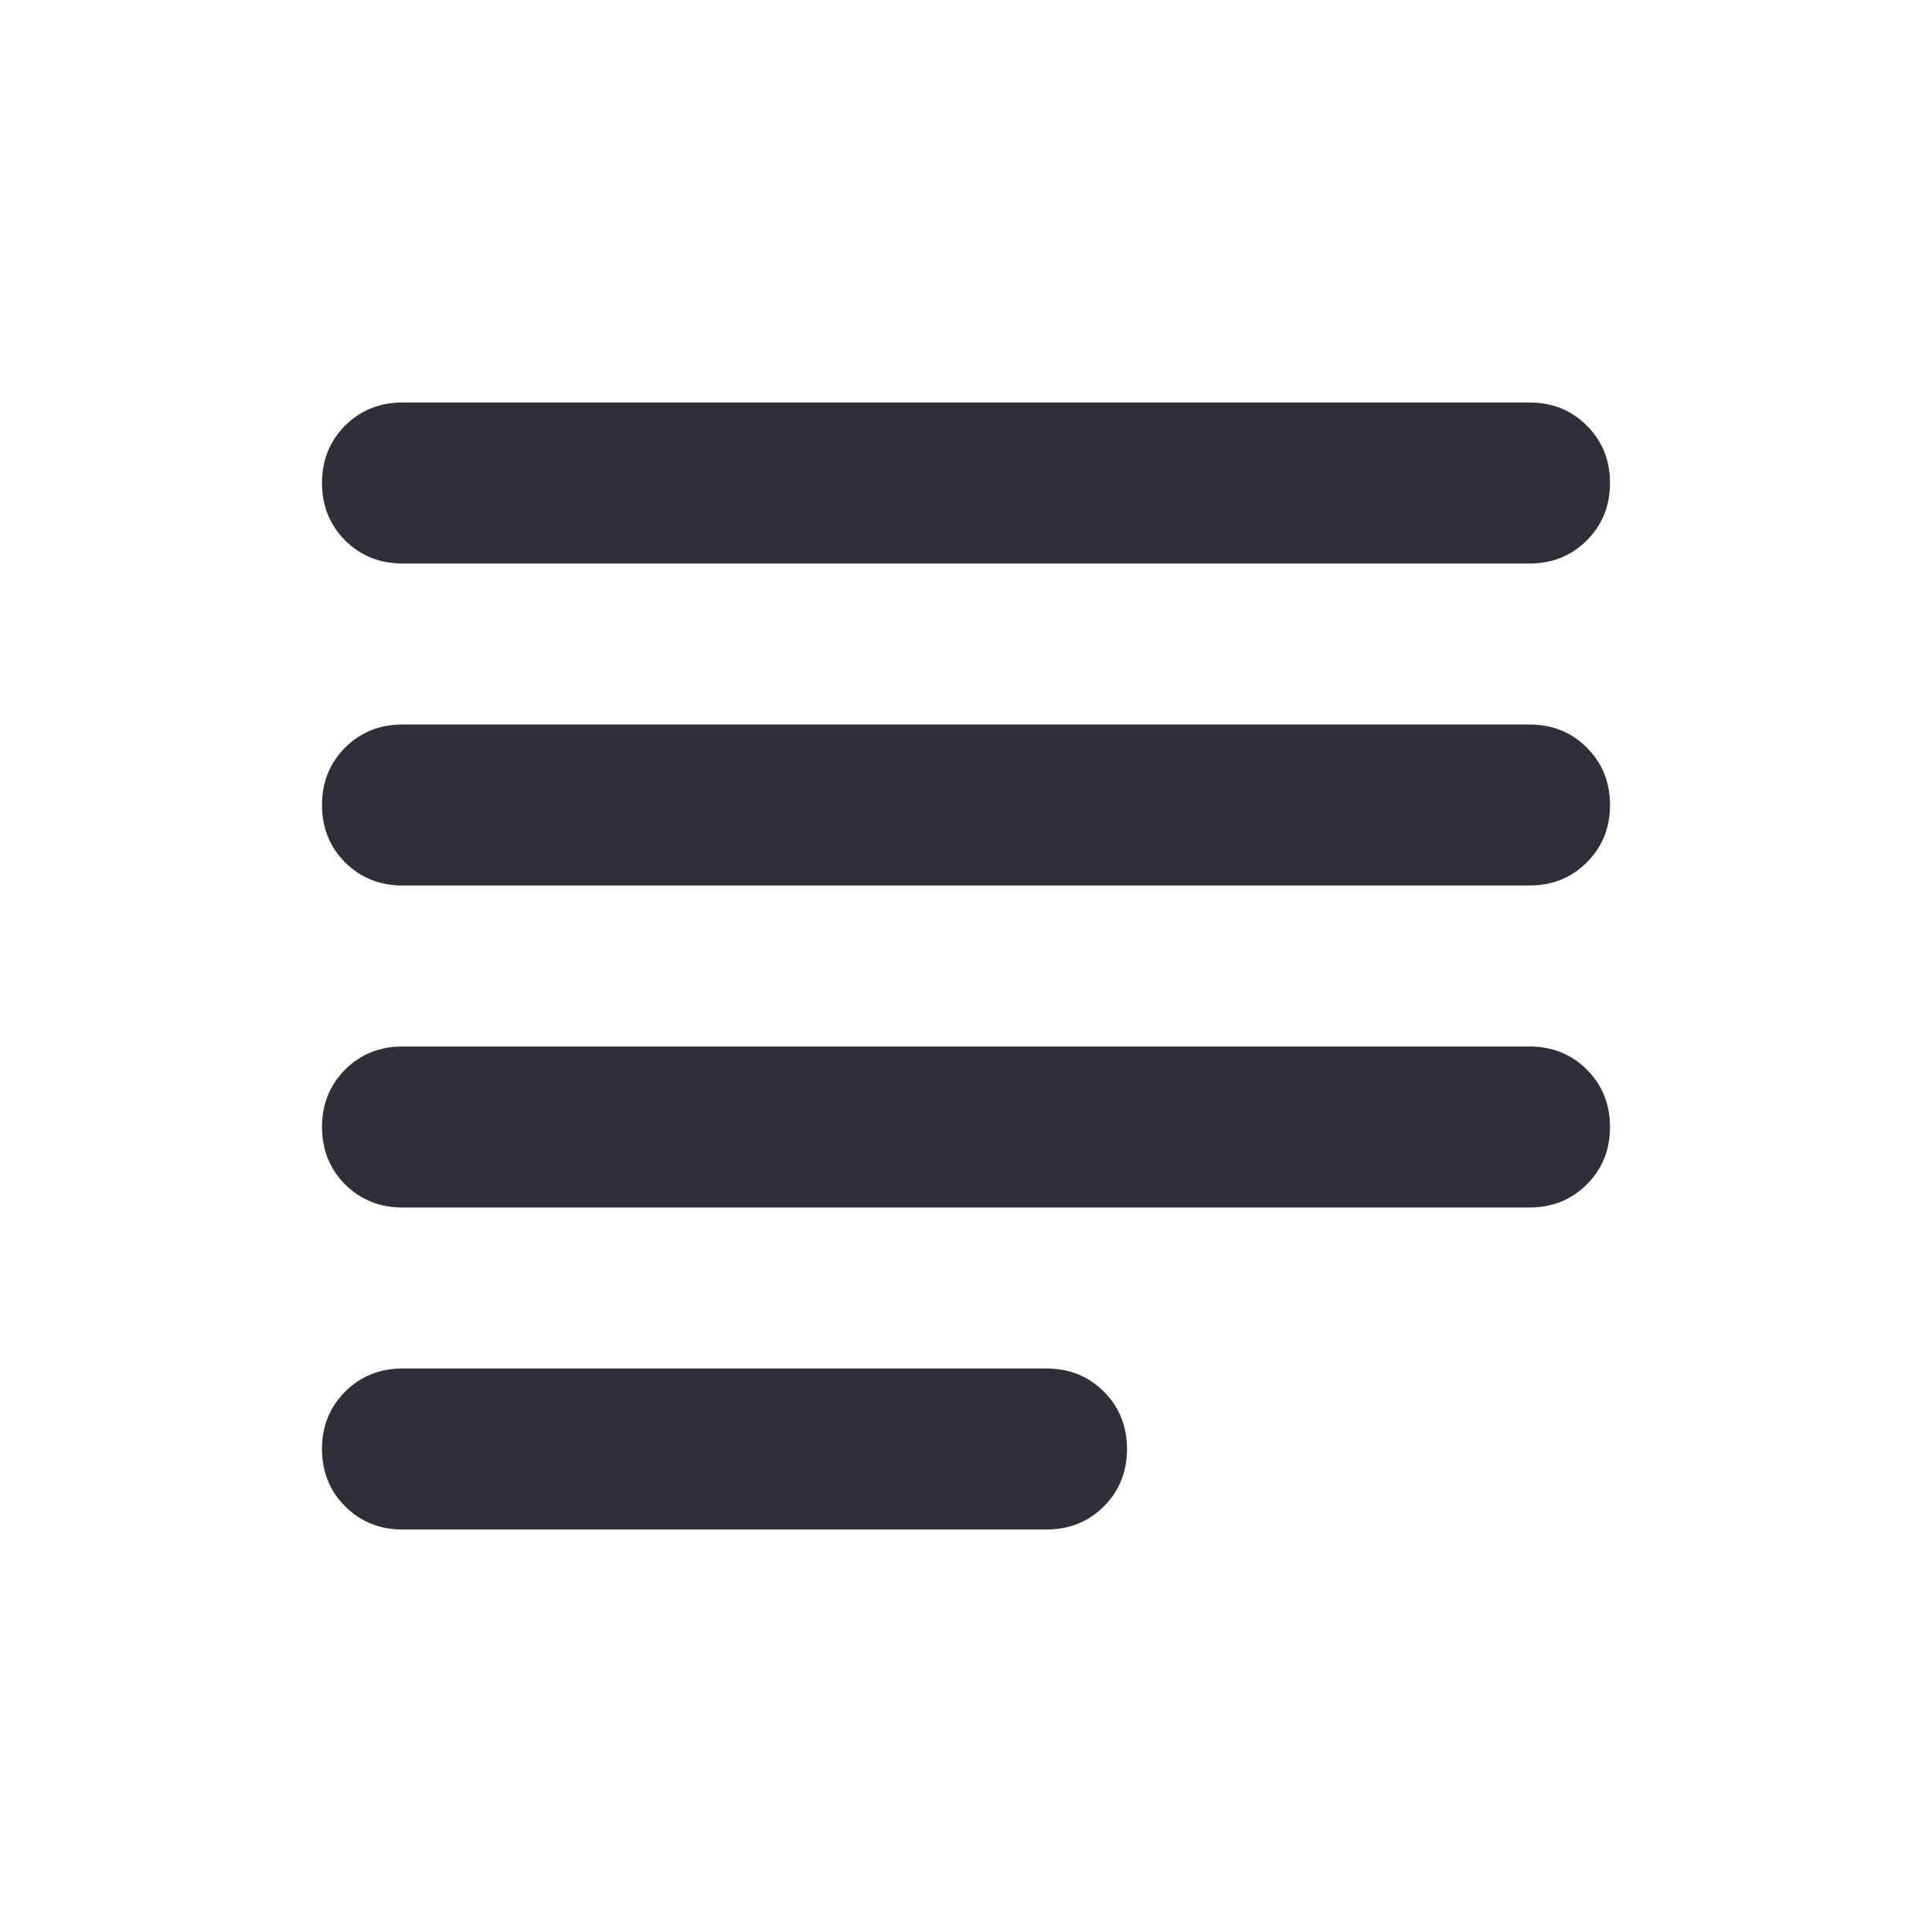
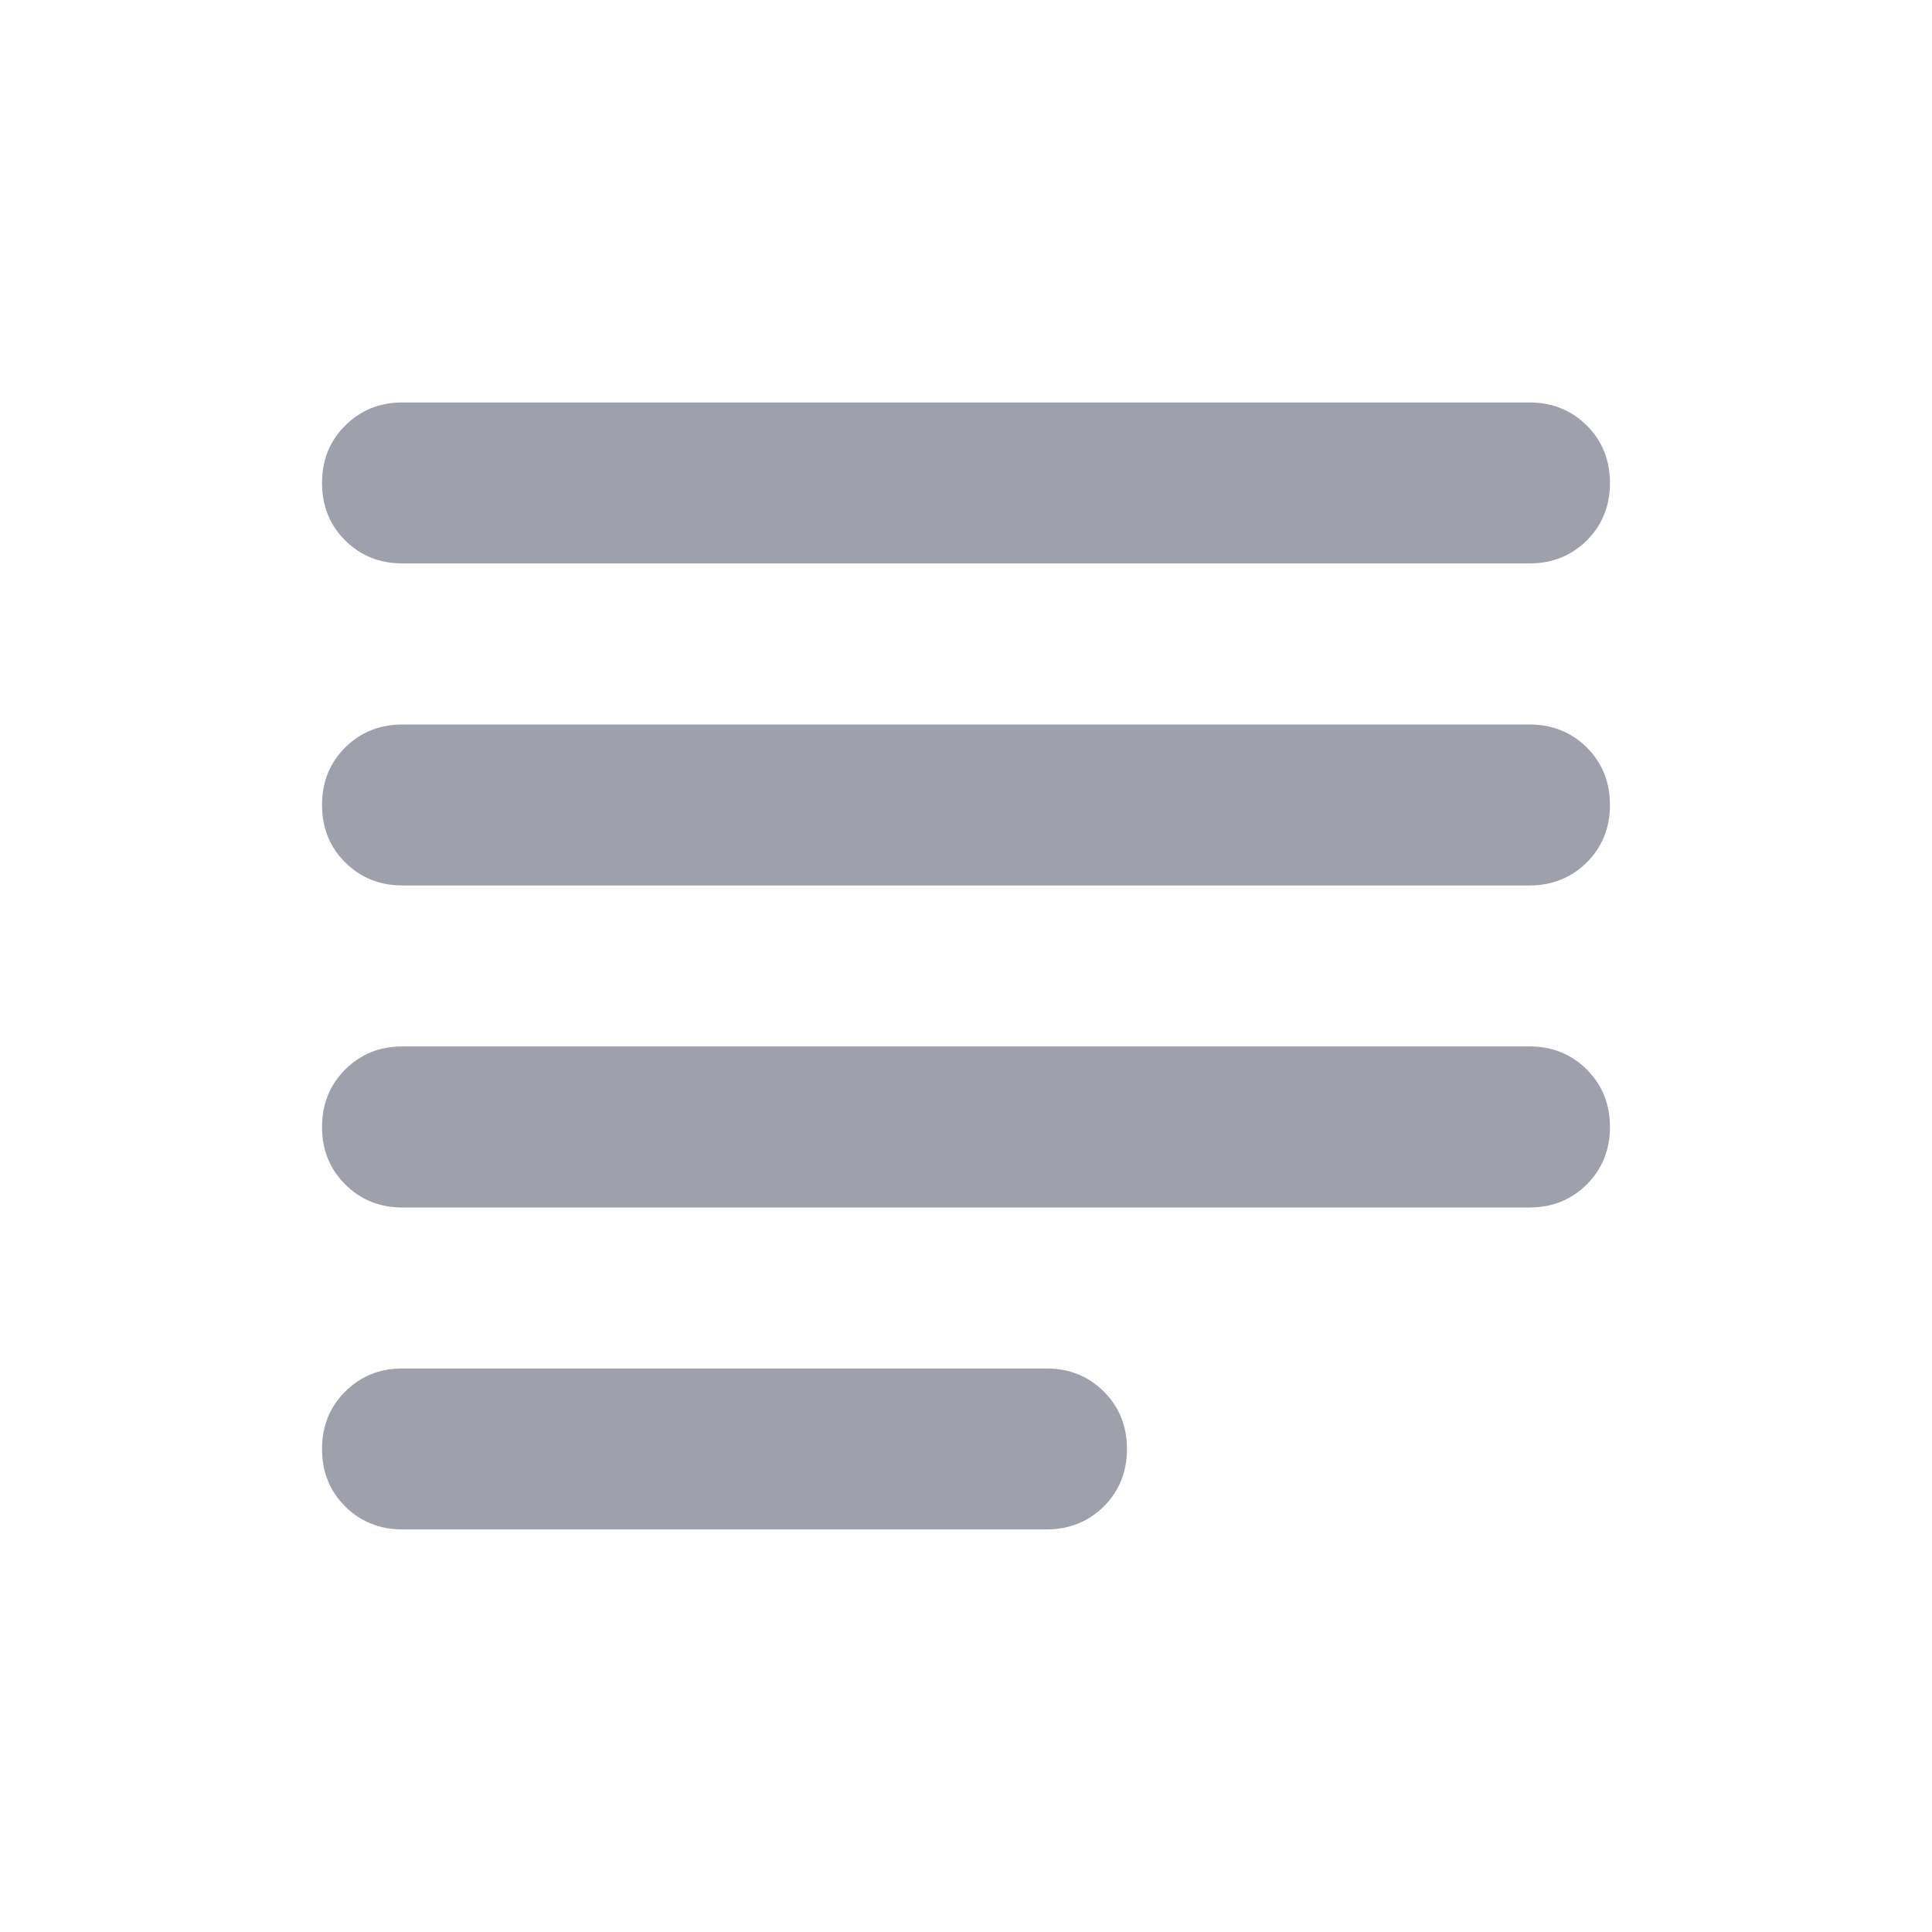
- <svg xmlns="http://www.w3.org/2000/svg" width="24" height="24" viewBox="0 0 24 24" fill="none">
-   <path d="M5 19C4.717 19 4.479 18.904 4.287 18.712C4.096 18.521 4 18.283 4 18C4 17.717 4.096 17.479 4.287 17.288C4.479 17.096 4.717 17 5 17H13C13.283 17 13.521 17.096 13.713 17.288C13.904 17.479 14 17.717 14 18C14 18.283 13.904 18.521 13.713 18.712C13.521 18.904 13.283 19 13 19H5ZM5 15C4.717 15 4.479 14.904 4.287 14.713C4.096 14.521 4 14.283 4 14C4 13.717 4.096 13.479 4.287 13.287C4.479 13.096 4.717 13 5 13H19C19.283 13 19.521 13.096 19.712 13.287C19.904 13.479 20 13.717 20 14C20 14.283 19.904 14.521 19.712 14.713C19.521 14.904 19.283 15 19 15H5ZM5 11C4.717 11 4.479 10.904 4.287 10.713C4.096 10.521 4 10.283 4 10C4 9.717 4.096 9.479 4.287 9.287C4.479 9.096 4.717 9 5 9H19C19.283 9 19.521 9.096 19.712 9.287C19.904 9.479 20 9.717 20 10C20 10.283 19.904 10.521 19.712 10.713C19.521 10.904 19.283 11 19 11H5ZM5 7C4.717 7 4.479 6.904 4.287 6.713C4.096 6.521 4 6.283 4 6C4 5.717 4.096 5.479 4.287 5.287C4.479 5.096 4.717 5 5 5H19C19.283 5 19.521 5.096 19.712 5.287C19.904 5.479 20 5.717 20 6C20 6.283 19.904 6.521 19.712 6.713C19.521 6.904 19.283 7 19 7H5Z" fill="#2E2F38" style="fill:#2E2F38;fill:color(display-p3 0.18 0.184 0.22);fill-opacity:1;" />
+ <svg xmlns="http://www.w3.org/2000/svg" width="16" height="16" viewBox="0 0 16 16" fill="none">
+   <path d="M3.333 12.666C3.144 12.666 2.986 12.602 2.858 12.475C2.73 12.347 2.667 12.189 2.667 12C2.667 11.811 2.73 11.652 2.858 11.525C2.986 11.397 3.144 11.333 3.333 11.333H8.666C8.855 11.333 9.014 11.397 9.142 11.525C9.269 11.652 9.333 11.811 9.333 12C9.333 12.189 9.269 12.347 9.142 12.475C9.014 12.602 8.855 12.666 8.666 12.666H3.333ZM3.333 10C3.144 10 2.986 9.936 2.858 9.808C2.73 9.68 2.667 9.522 2.667 9.333C2.667 9.144 2.73 8.986 2.858 8.858C2.986 8.73 3.144 8.666 3.333 8.666H12.666C12.855 8.666 13.014 8.73 13.142 8.858C13.269 8.986 13.333 9.144 13.333 9.333C13.333 9.522 13.269 9.68 13.142 9.808C13.014 9.936 12.855 10 12.666 10H3.333ZM3.333 7.333C3.144 7.333 2.986 7.269 2.858 7.141C2.73 7.014 2.667 6.855 2.667 6.666C2.667 6.477 2.73 6.319 2.858 6.191C2.986 6.064 3.144 6 3.333 6H12.666C12.855 6 13.014 6.064 13.142 6.191C13.269 6.319 13.333 6.477 13.333 6.666C13.333 6.855 13.269 7.014 13.142 7.141C13.014 7.269 12.855 7.333 12.666 7.333H3.333ZM3.333 4.666C3.144 4.666 2.986 4.602 2.858 4.475C2.73 4.347 2.667 4.189 2.667 4C2.667 3.811 2.73 3.652 2.858 3.525C2.986 3.397 3.144 3.333 3.333 3.333H12.666C12.855 3.333 13.014 3.397 13.142 3.525C13.269 3.652 13.333 3.811 13.333 4C13.333 4.189 13.269 4.347 13.142 4.475C13.014 4.602 12.855 4.666 12.666 4.666H3.333Z" fill="#9EA0AB" style="fill:#9EA0AB;fill:color(display-p3 0.62 0.627 0.671);fill-opacity:1;" />
</svg>
